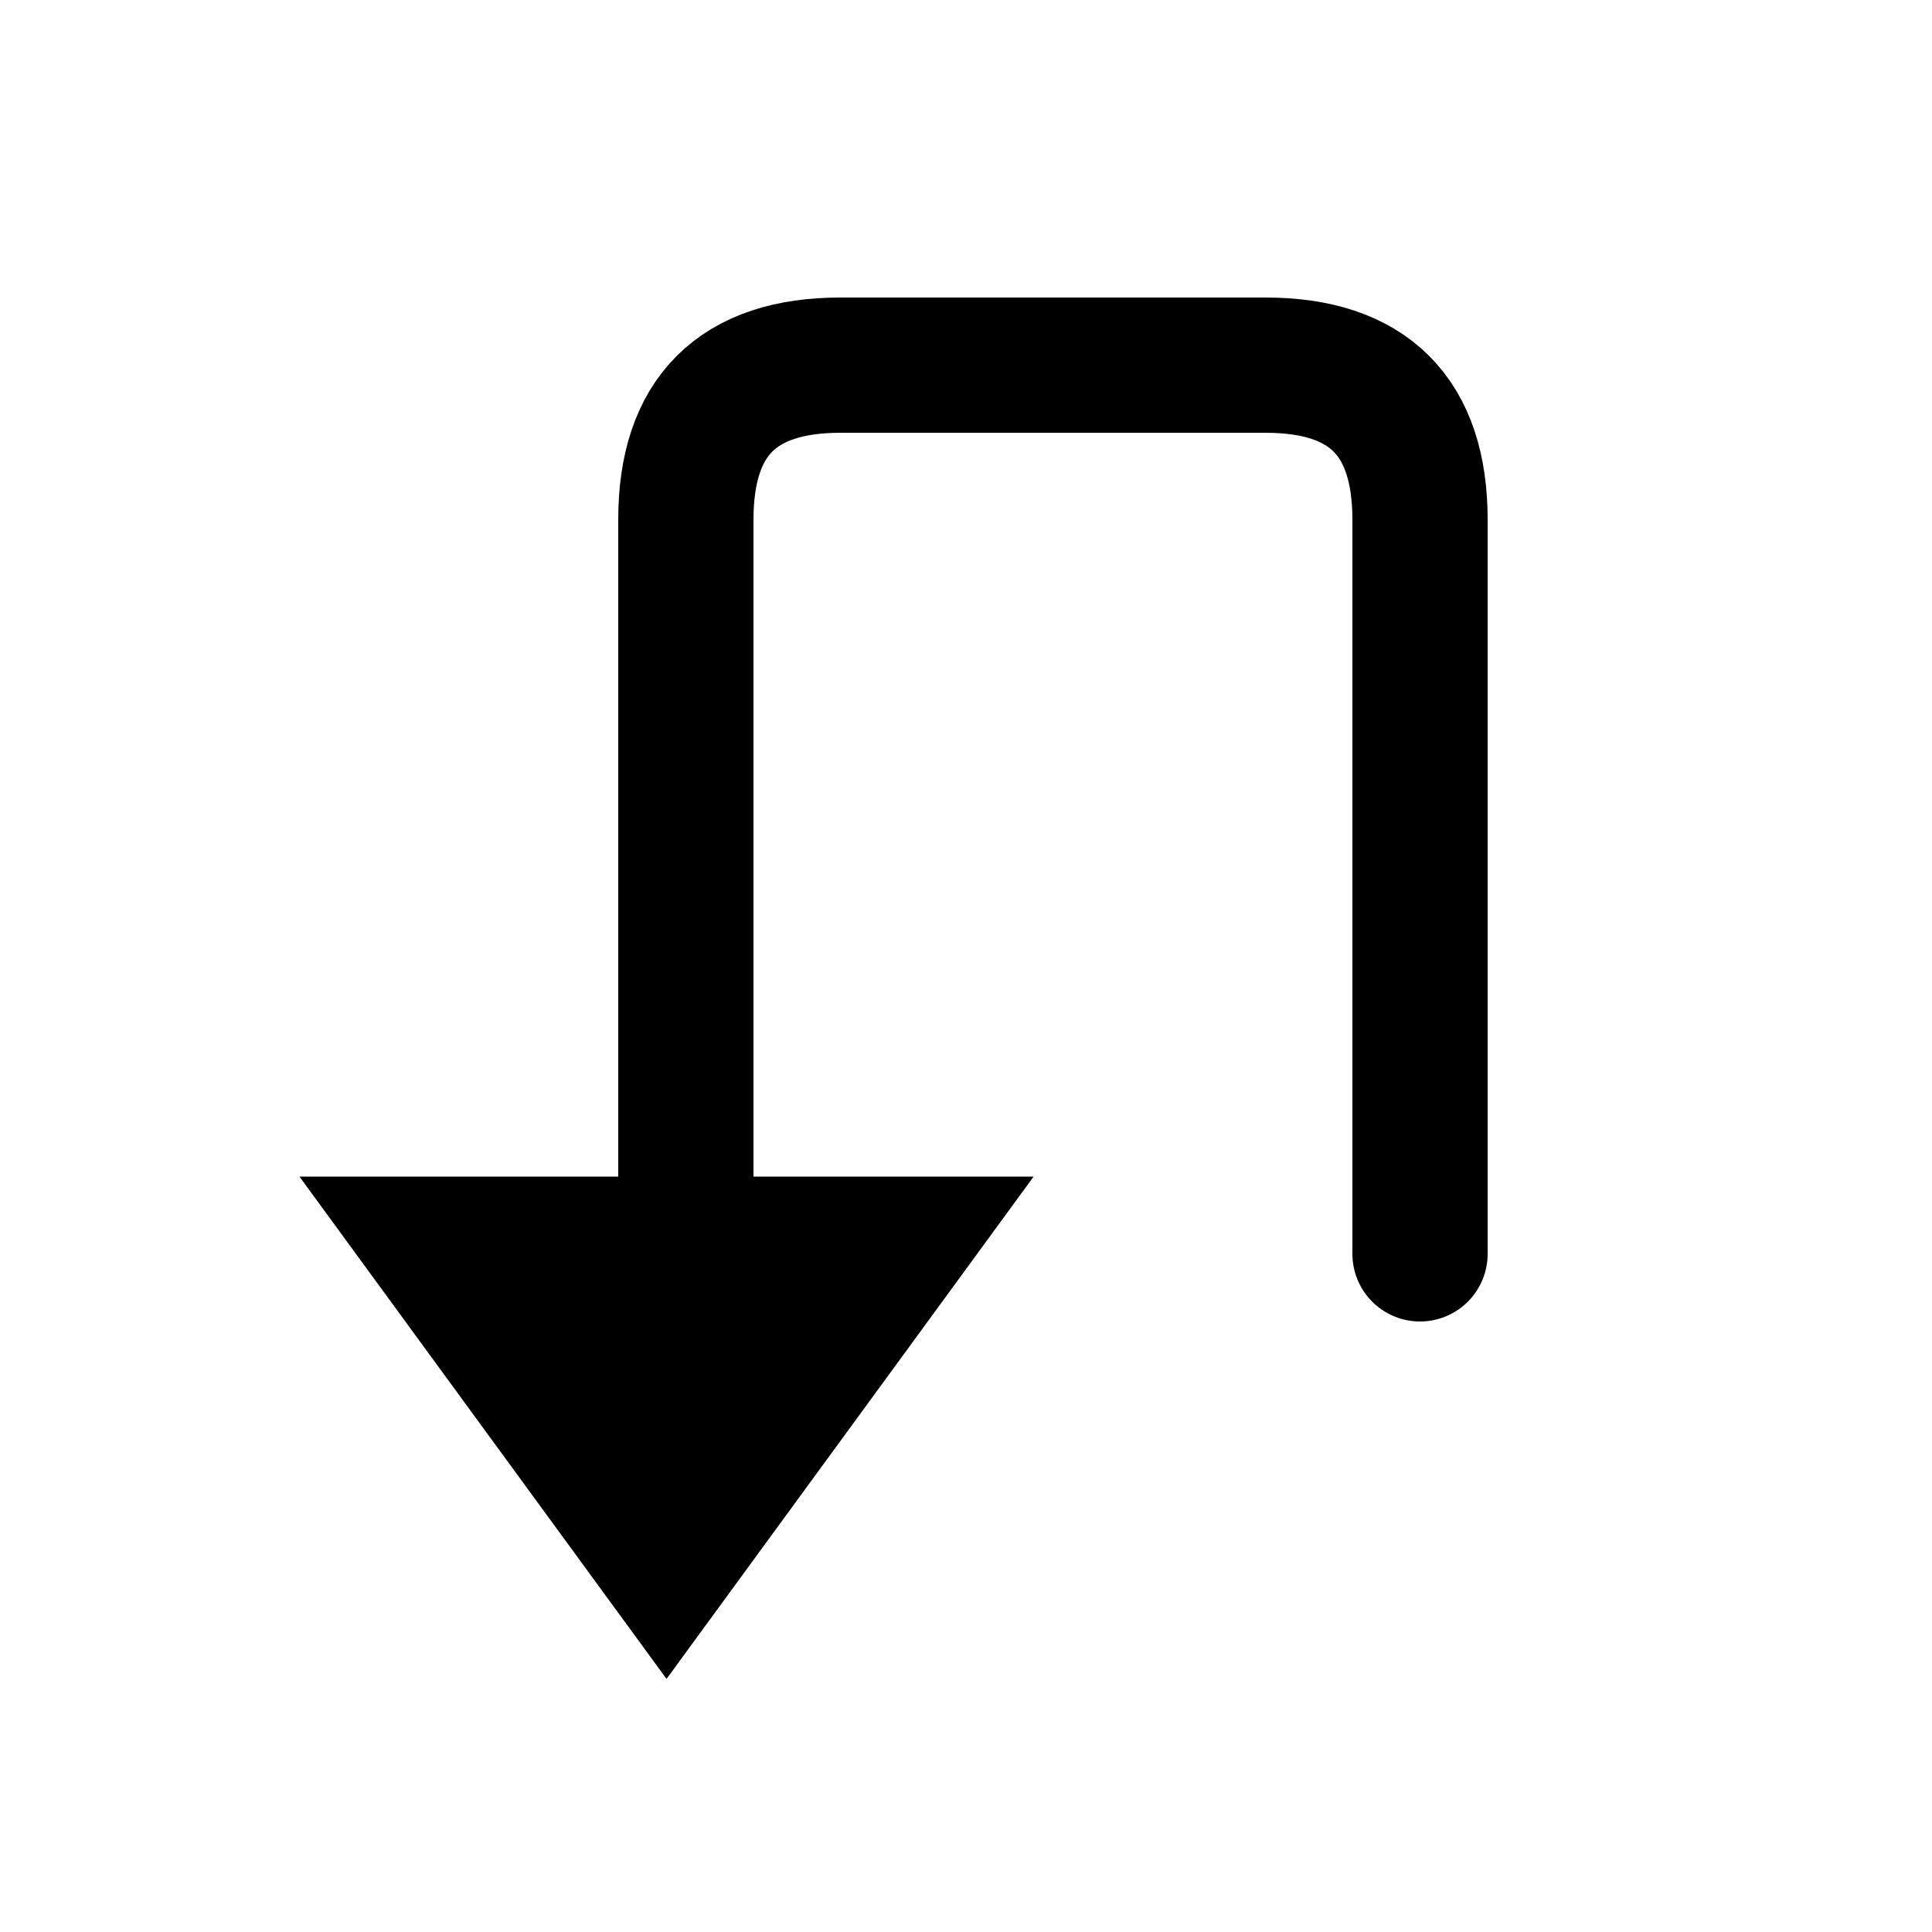
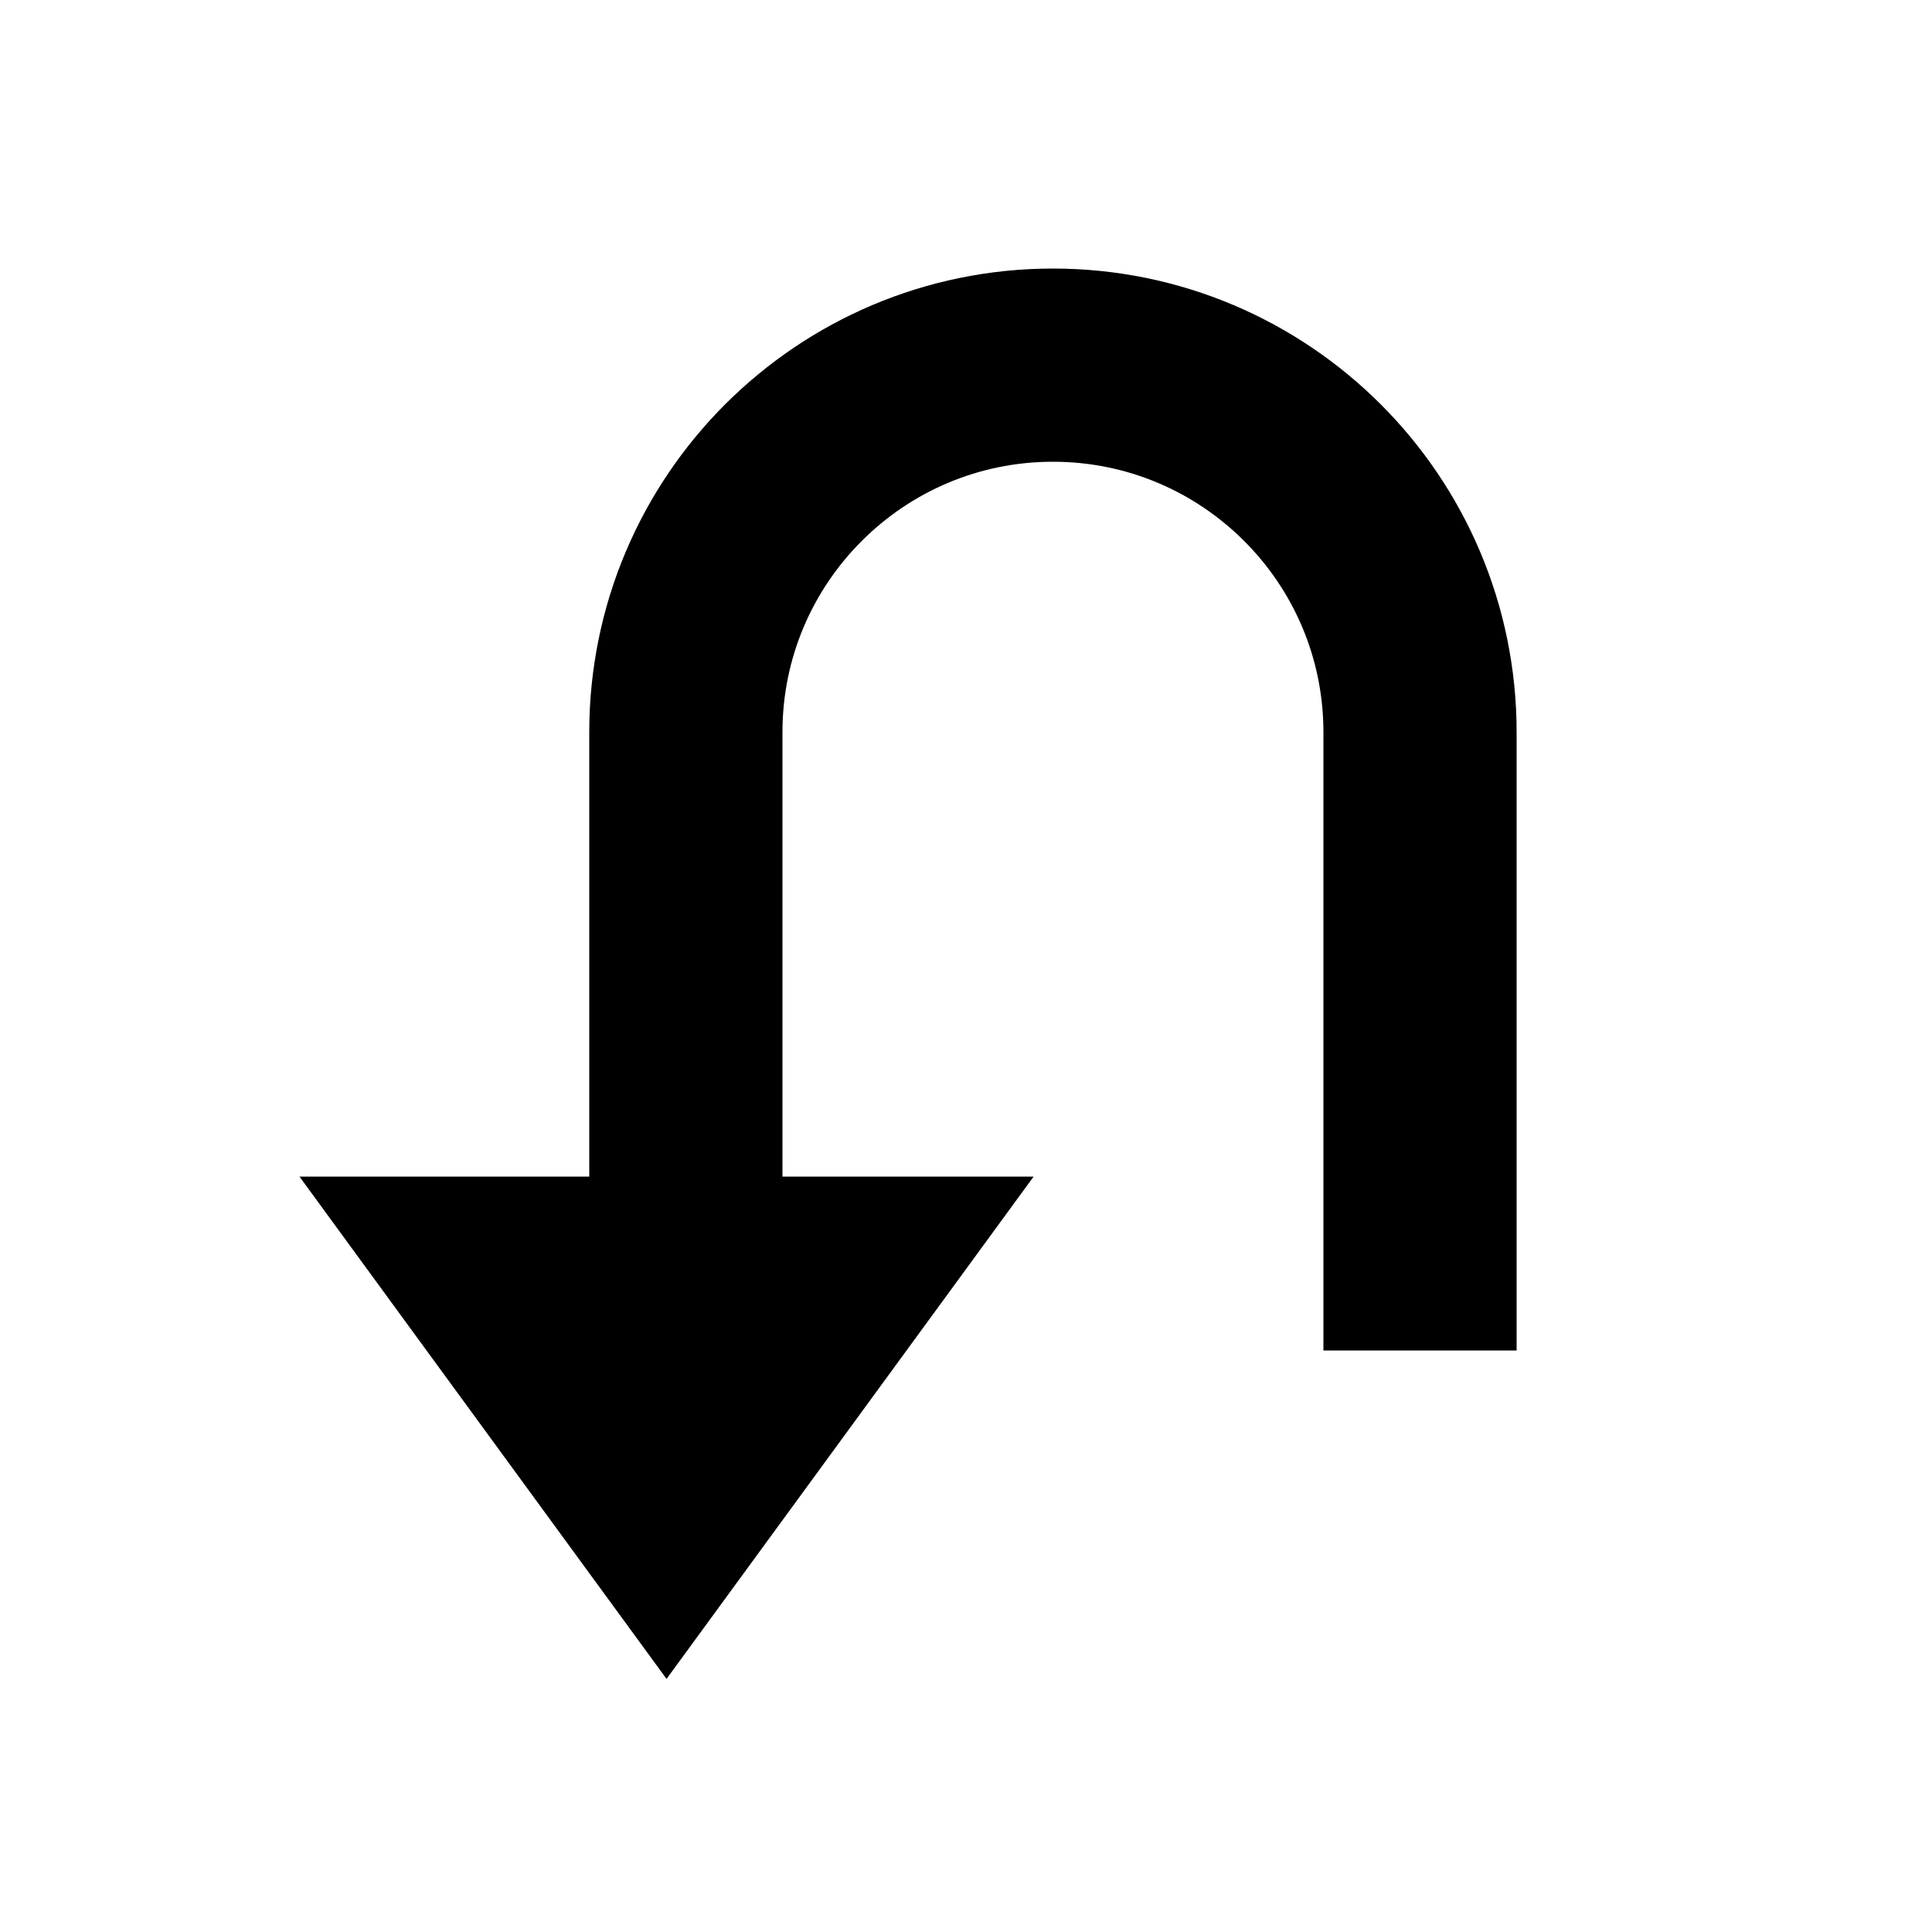
- <svg xmlns="http://www.w3.org/2000/svg" viewBox="0 0 100 100">
-   <g transform="translate(1.50,2.90) scale(1.0)">
-     <path d="M72,62V24Q72,16 64,16H42Q34,16 34,24V60" fill="none" stroke="#000" stroke-width="7" stroke-linecap="round" stroke-linejoin="round" />
-     <path d="M14,58H52L33,84Z" fill="#000" fill-rule="nonzero" />
-   </g>
+ <svg xmlns="http://www.w3.org/2000/svg" viewBox="0 0 100 100" width="100" height="100">
+   <path d="M 73.5,64.9 l 0,-27 c 0,-10.49 -8.51,-19 -19,-19 l 0,0 c -10.49,0 -19,8.51 -19,19 l 0,25" fill="none" stroke="#000" stroke-width="10.0" stroke-linecap="square" stroke-linejoin="round" />
+   <path d="M 15.5,60.9 l 38,0 l -19,26 l -19,-26 Z" fill="#000" />
</svg>
